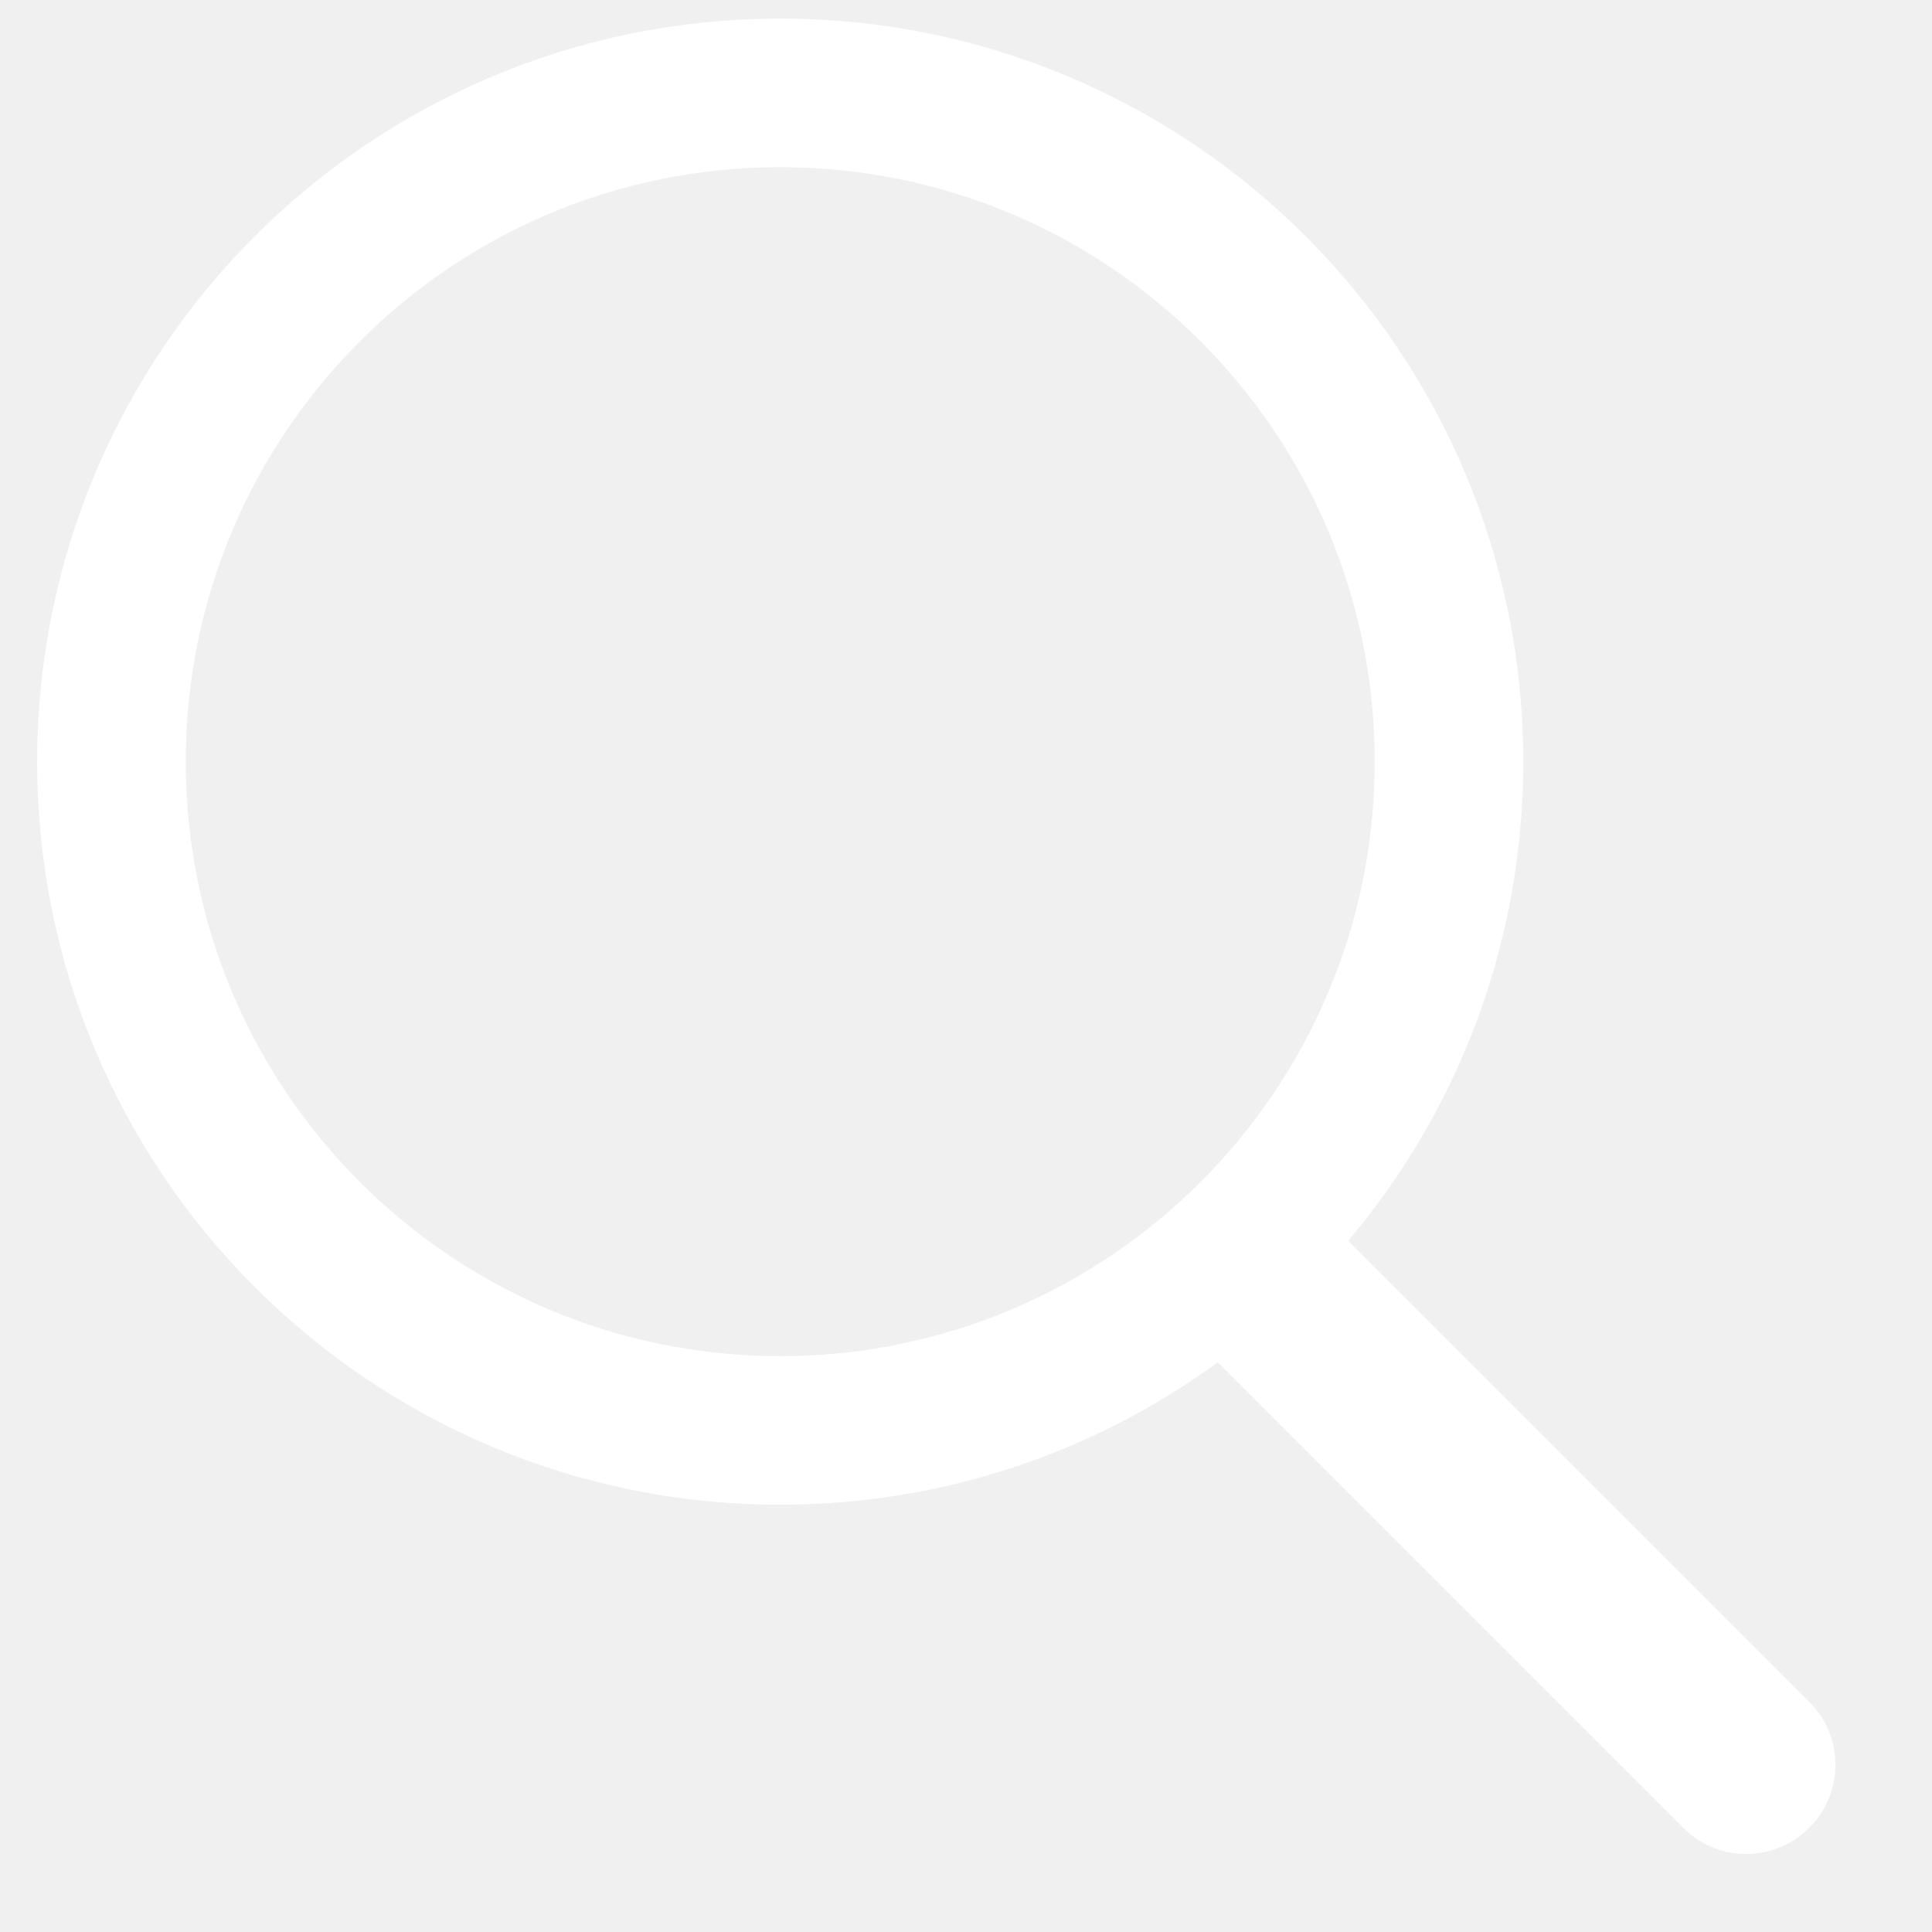
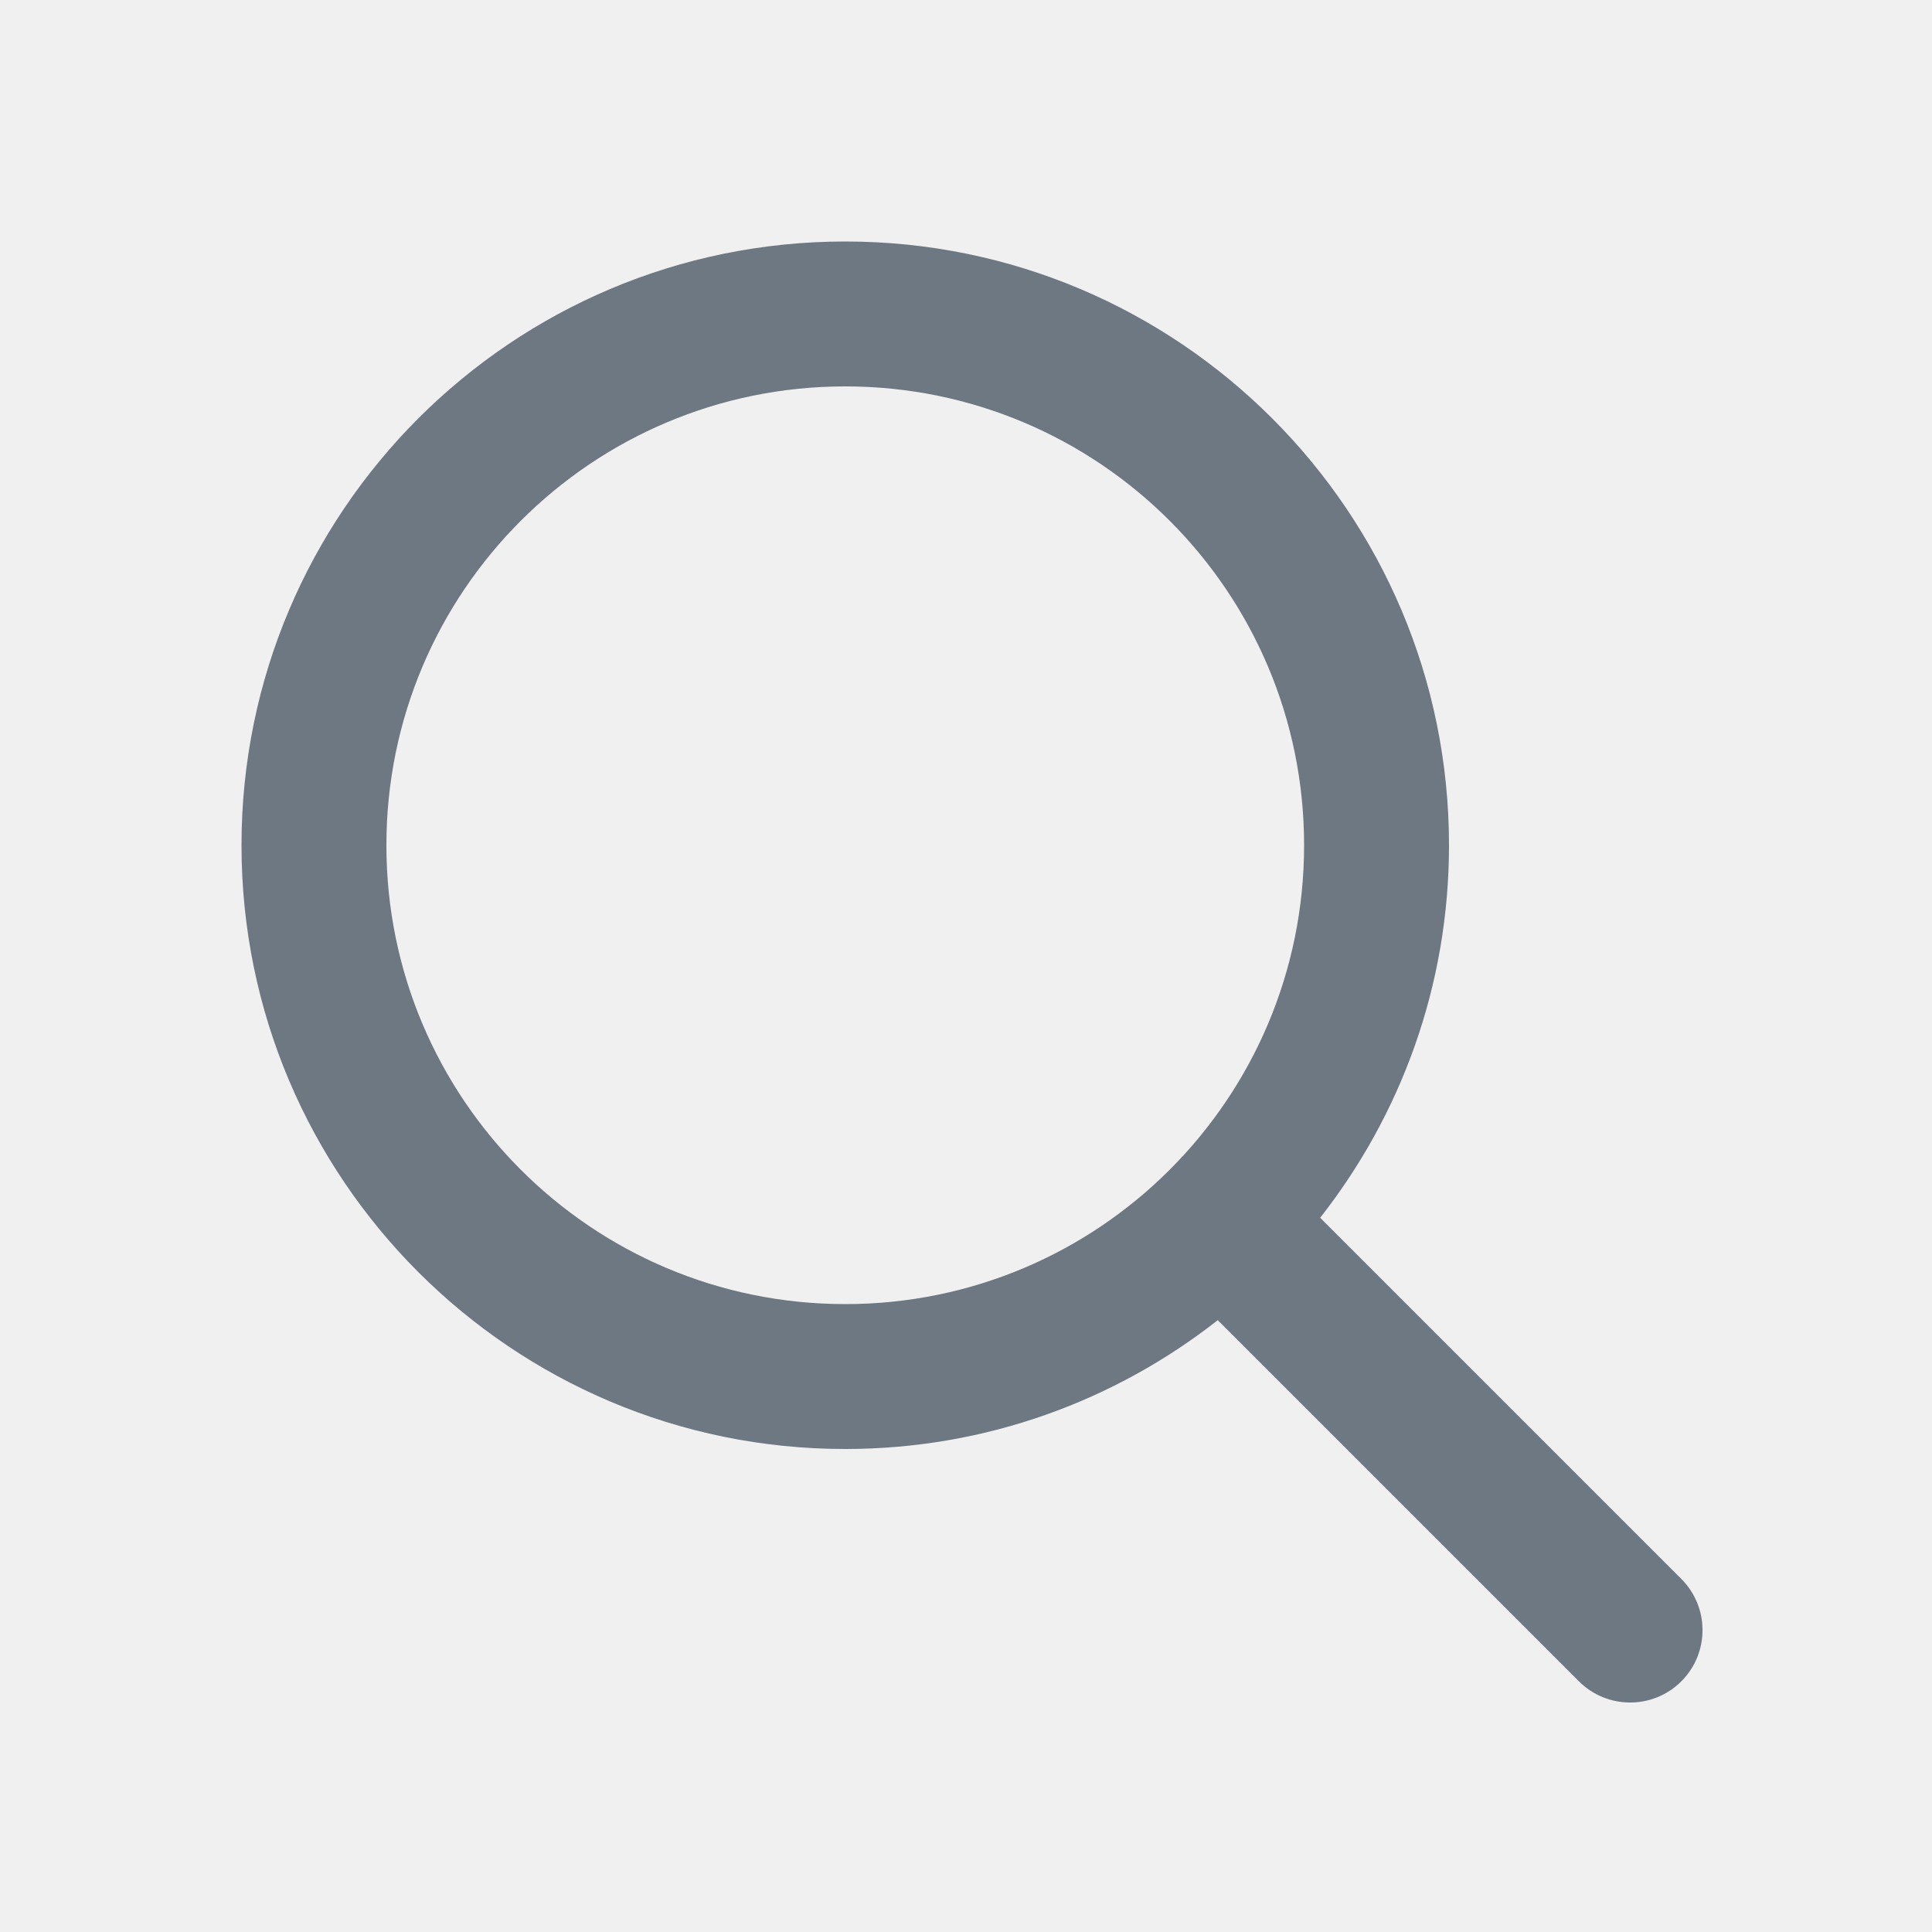
- <svg xmlns="http://www.w3.org/2000/svg" width="13" height="13" viewBox="0 0 13 13" fill="none">
-   <circle cx="5.25" cy="5.125" r="4.5" stroke="white" />
-   <path d="M11.326 12.299C11.56 12.534 11.94 12.534 12.174 12.299C12.409 12.065 12.409 11.685 12.174 11.451L11.326 12.299ZM8.25 8.375L7.826 8.799L11.326 12.299L11.75 11.875L12.174 11.451L8.674 7.951L8.25 8.375Z" fill="white" />
+ <svg xmlns="http://www.w3.org/2000/svg" width="16" height="16" viewBox="0 0 16 16" fill="none">
+   <mask id="mask0_1299_5570" style="mask-type:alpha" maskUnits="userSpaceOnUse" x="0" y="0" width="16" height="16">
+     <rect width="16" height="16" fill="#FF0000" />
+   </mask>
+   <g mask="url(#mask0_1299_5570)">
+     <path d="M7 2C9.761 2 12 4.239 12 7C12 8.165 11.6 9.235 10.933 10.085L13.924 13.076C14.158 13.31 14.158 13.69 13.924 13.924C13.69 14.158 13.31 14.158 13.076 13.924L10.085 10.933C9.235 11.6 8.165 12 7 12C4.239 12 2 9.761 2 7C2 4.239 4.239 2 7 2ZM7 3.2C4.901 3.2 3.2 4.901 3.2 7C3.2 9.099 4.901 10.8 7 10.8C9.099 10.8 10.8 9.099 10.8 7C10.8 4.901 9.099 3.2 7 3.2Z" fill="#6D7882" />
+   </g>
</svg>
